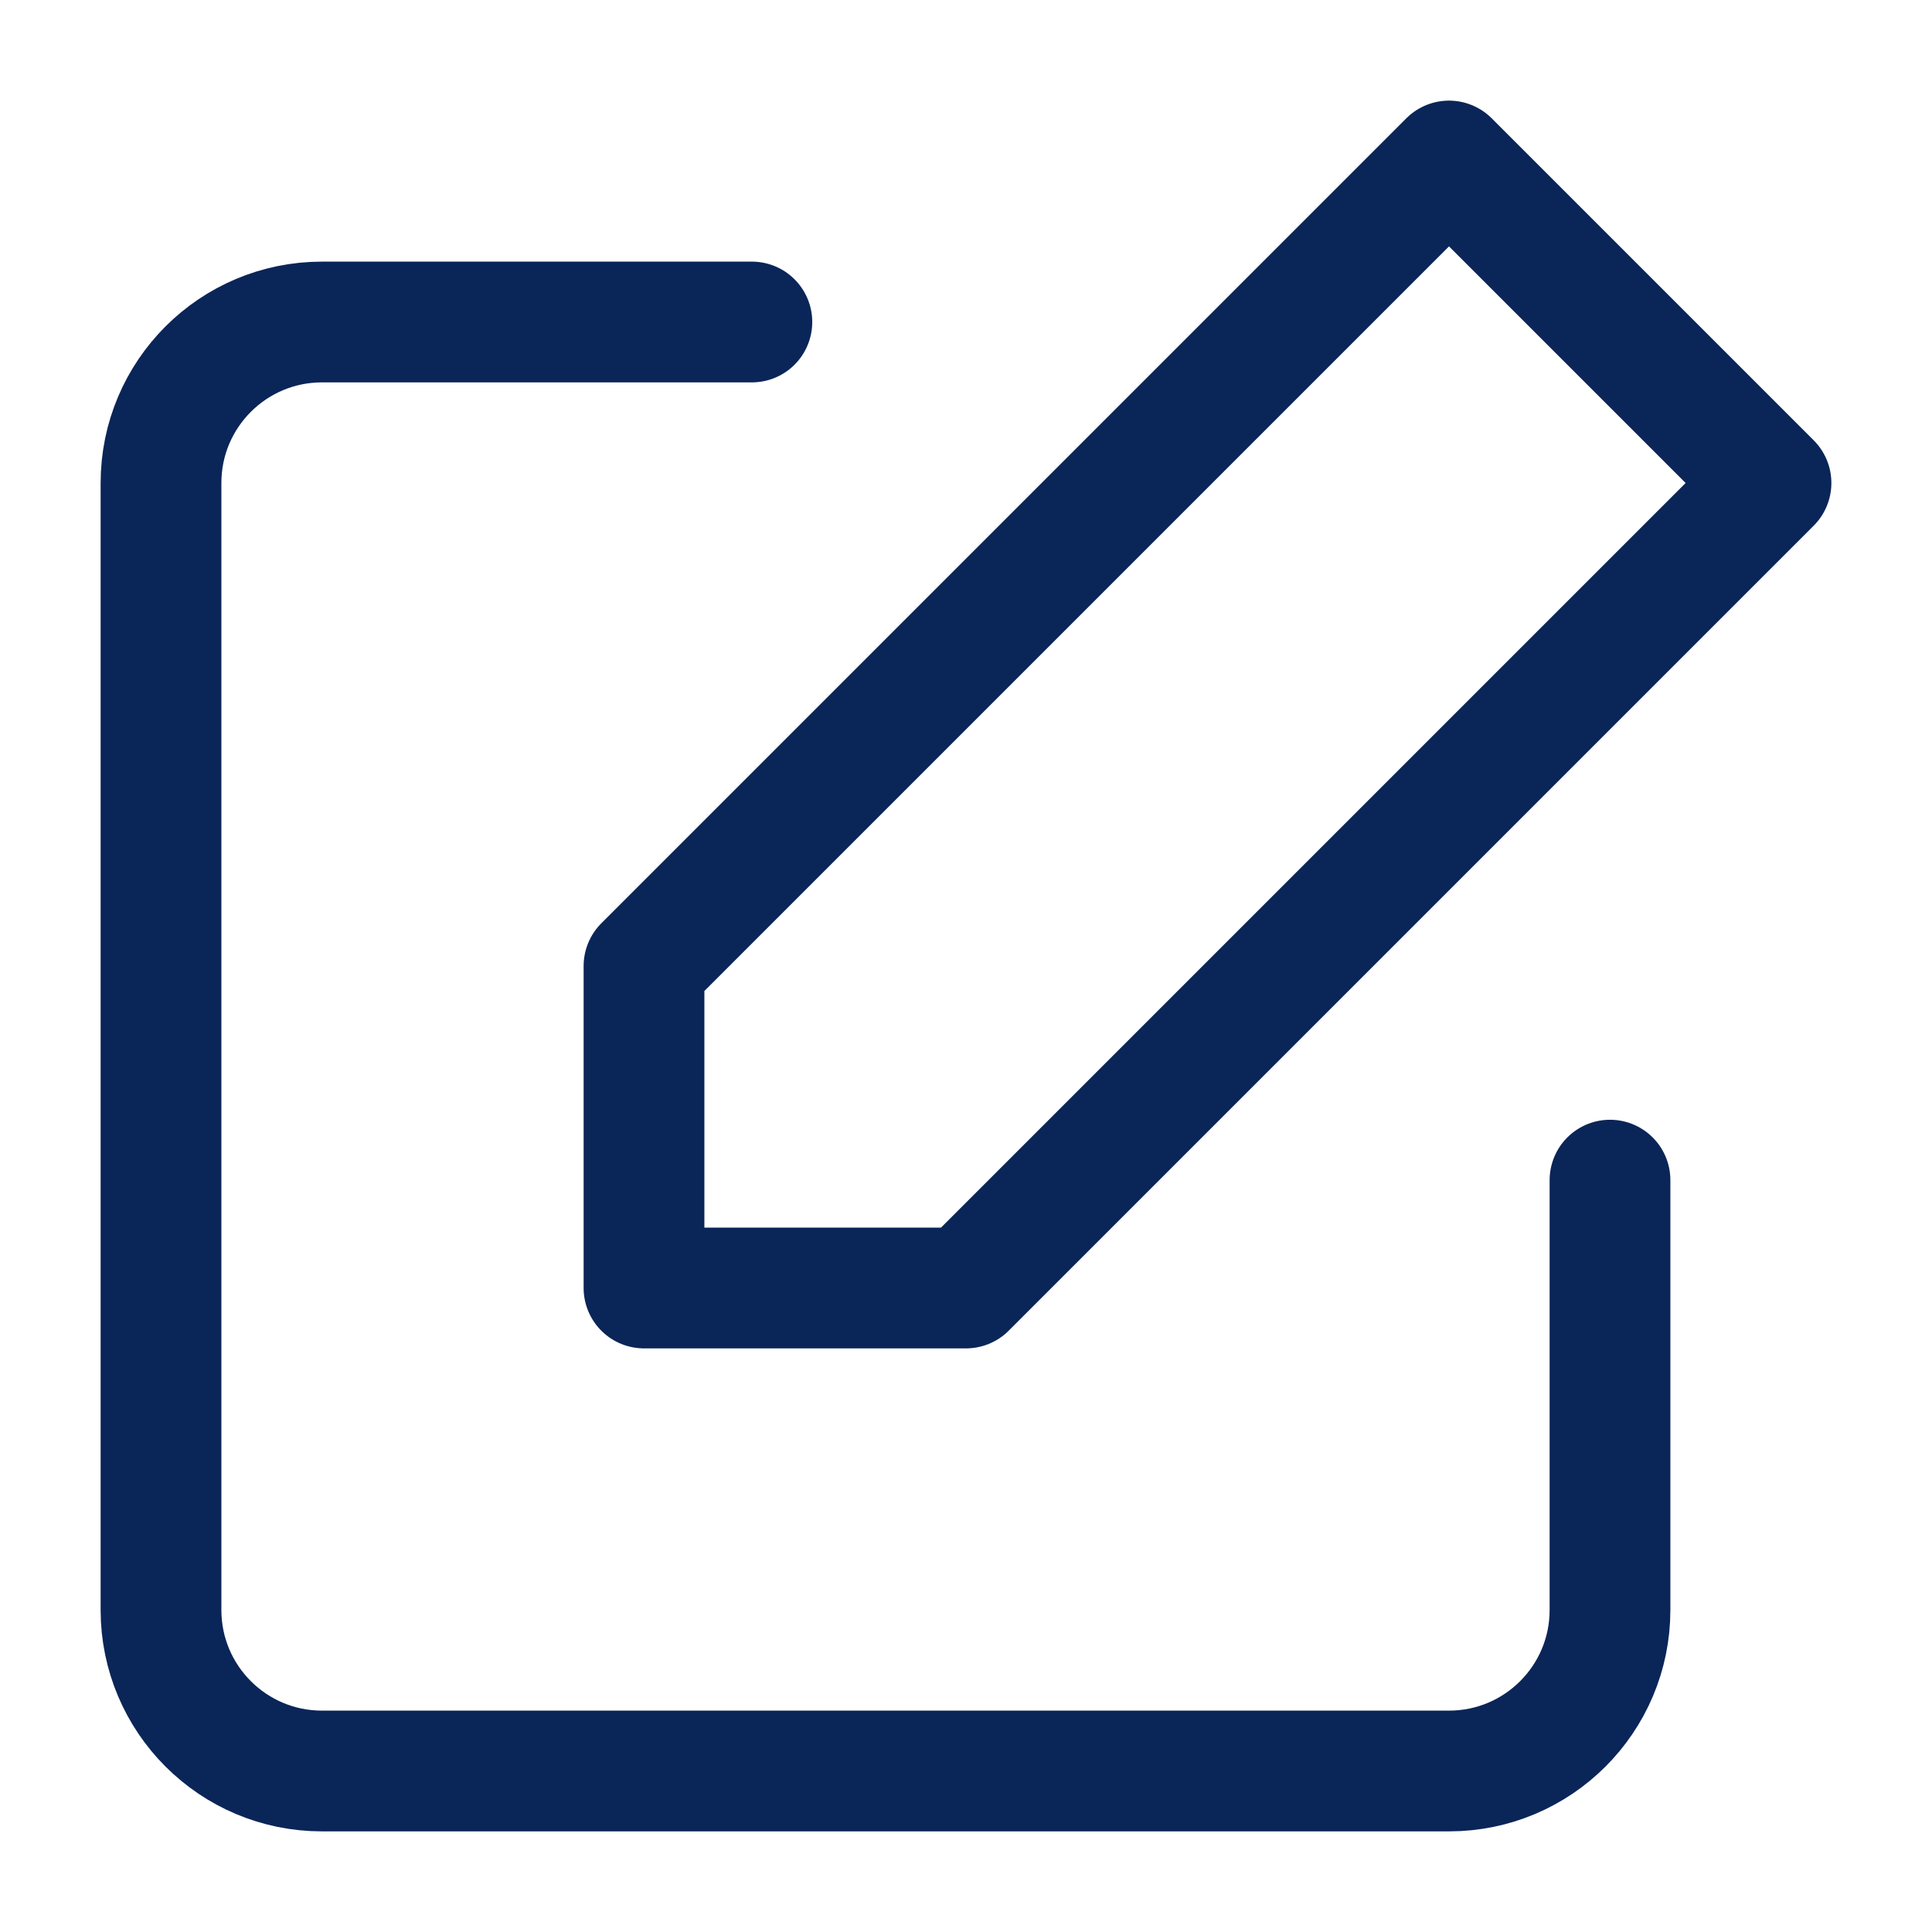
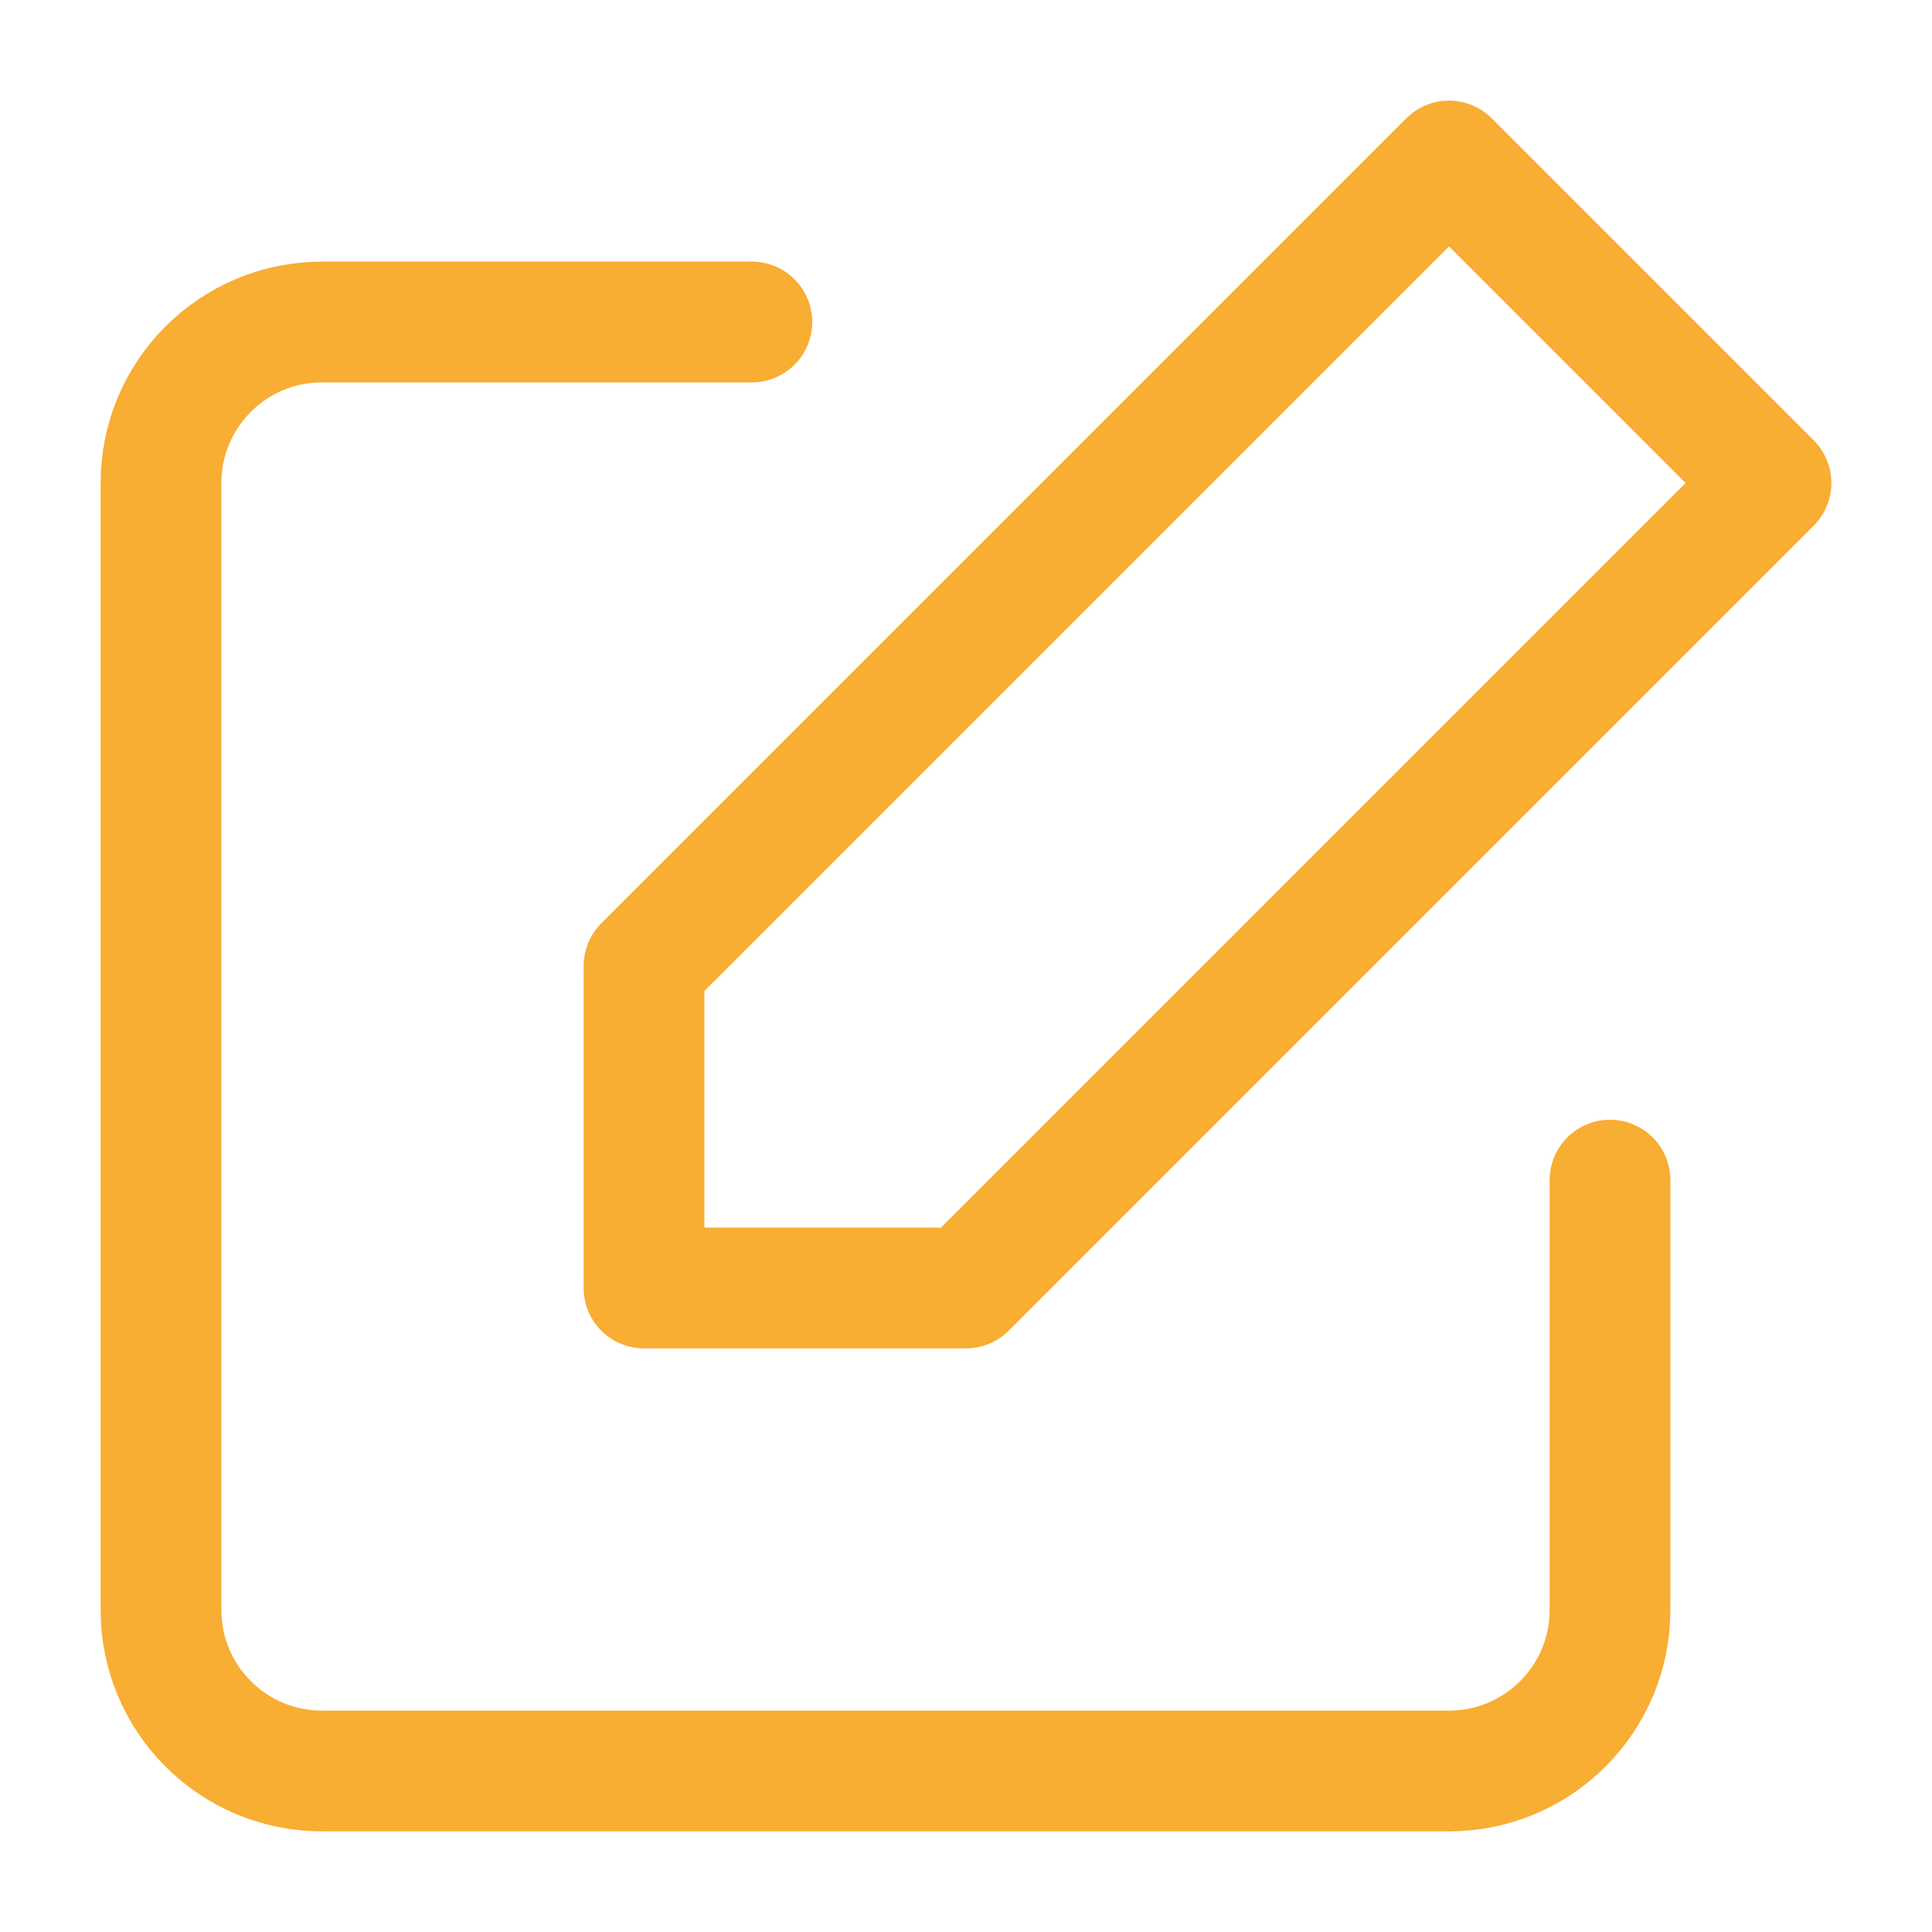
- <svg xmlns="http://www.w3.org/2000/svg" width="32" height="32" viewBox="0 0 24 24" fill="none" stroke="#0a2558" stroke-width="1.5" stroke-linecap="round" stroke-linejoin="round">
+ <svg xmlns="http://www.w3.org/2000/svg" width="26" height="26" viewBox="0 0 24 24" fill="none" stroke="#f8ad33" stroke-width="1.5" stroke-linecap="round" stroke-linejoin="round">
  <path d="M20 14.66V20a2 2 0 0 1-2 2H4a2 2 0 0 1-2-2V6a2 2 0 0 1 2-2h5.34" />
  <polygon points="18 2 22 6 12 16 8 16 8 12 18 2" />
</svg>
